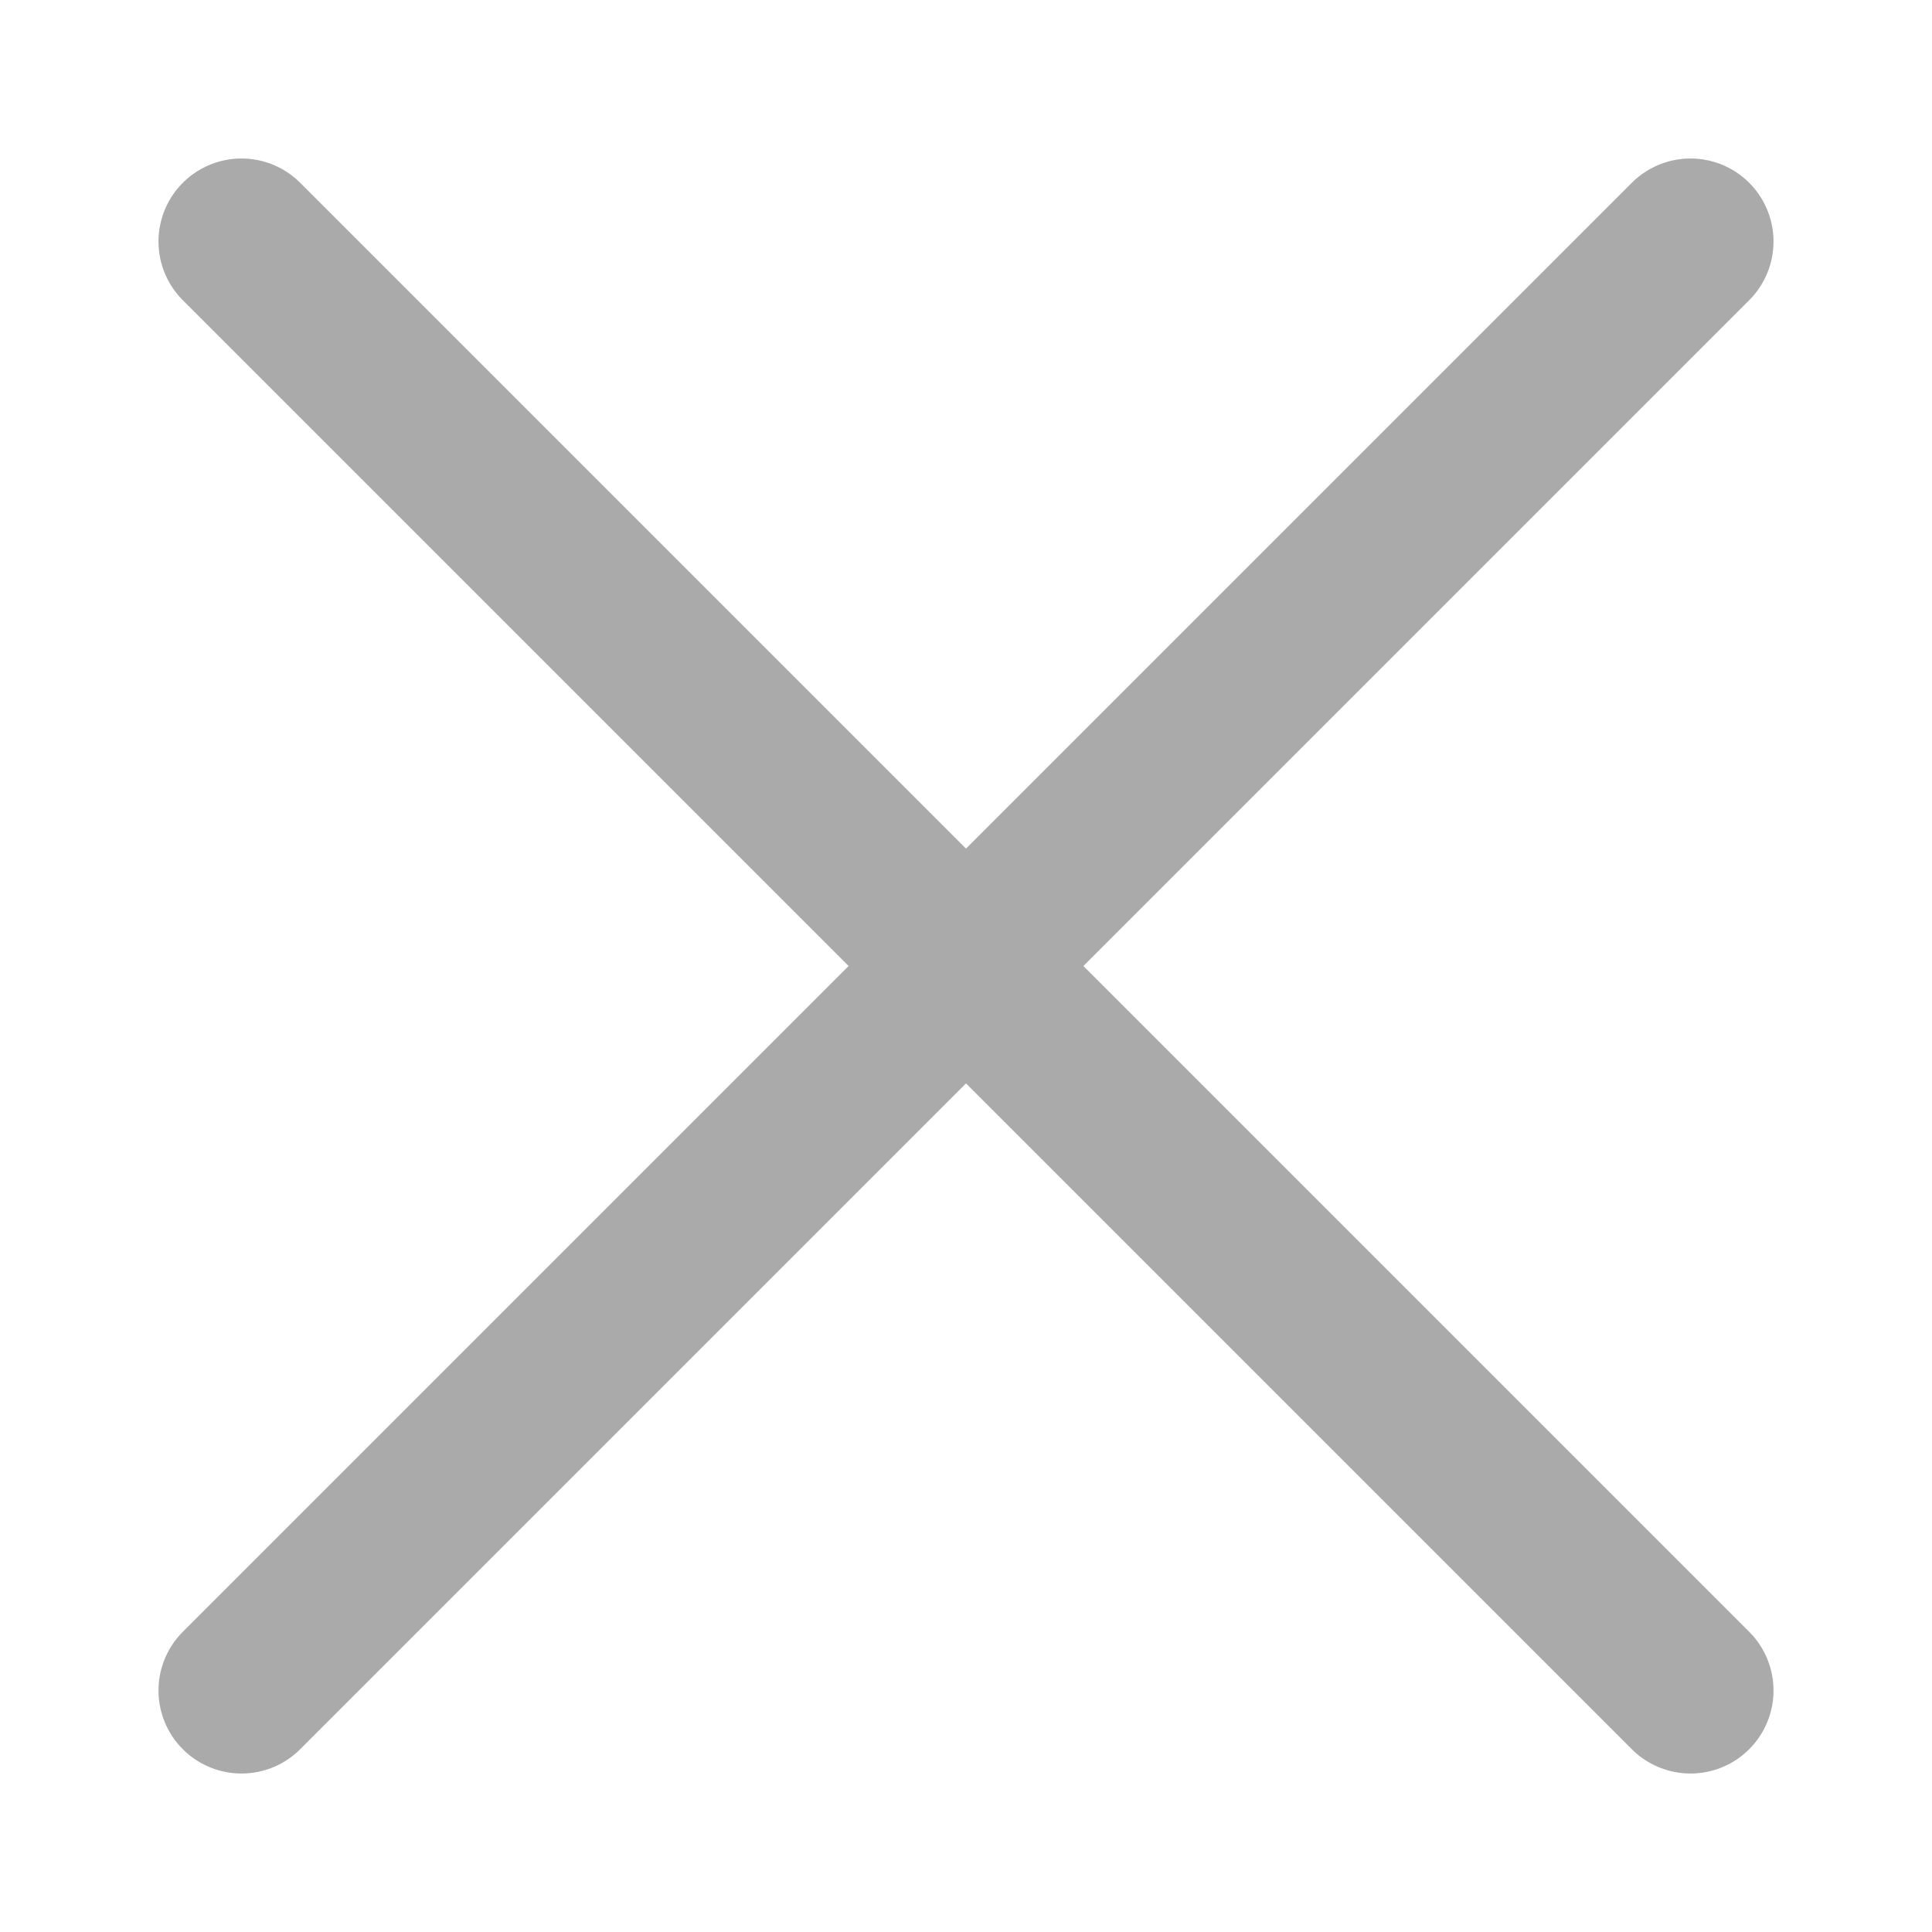
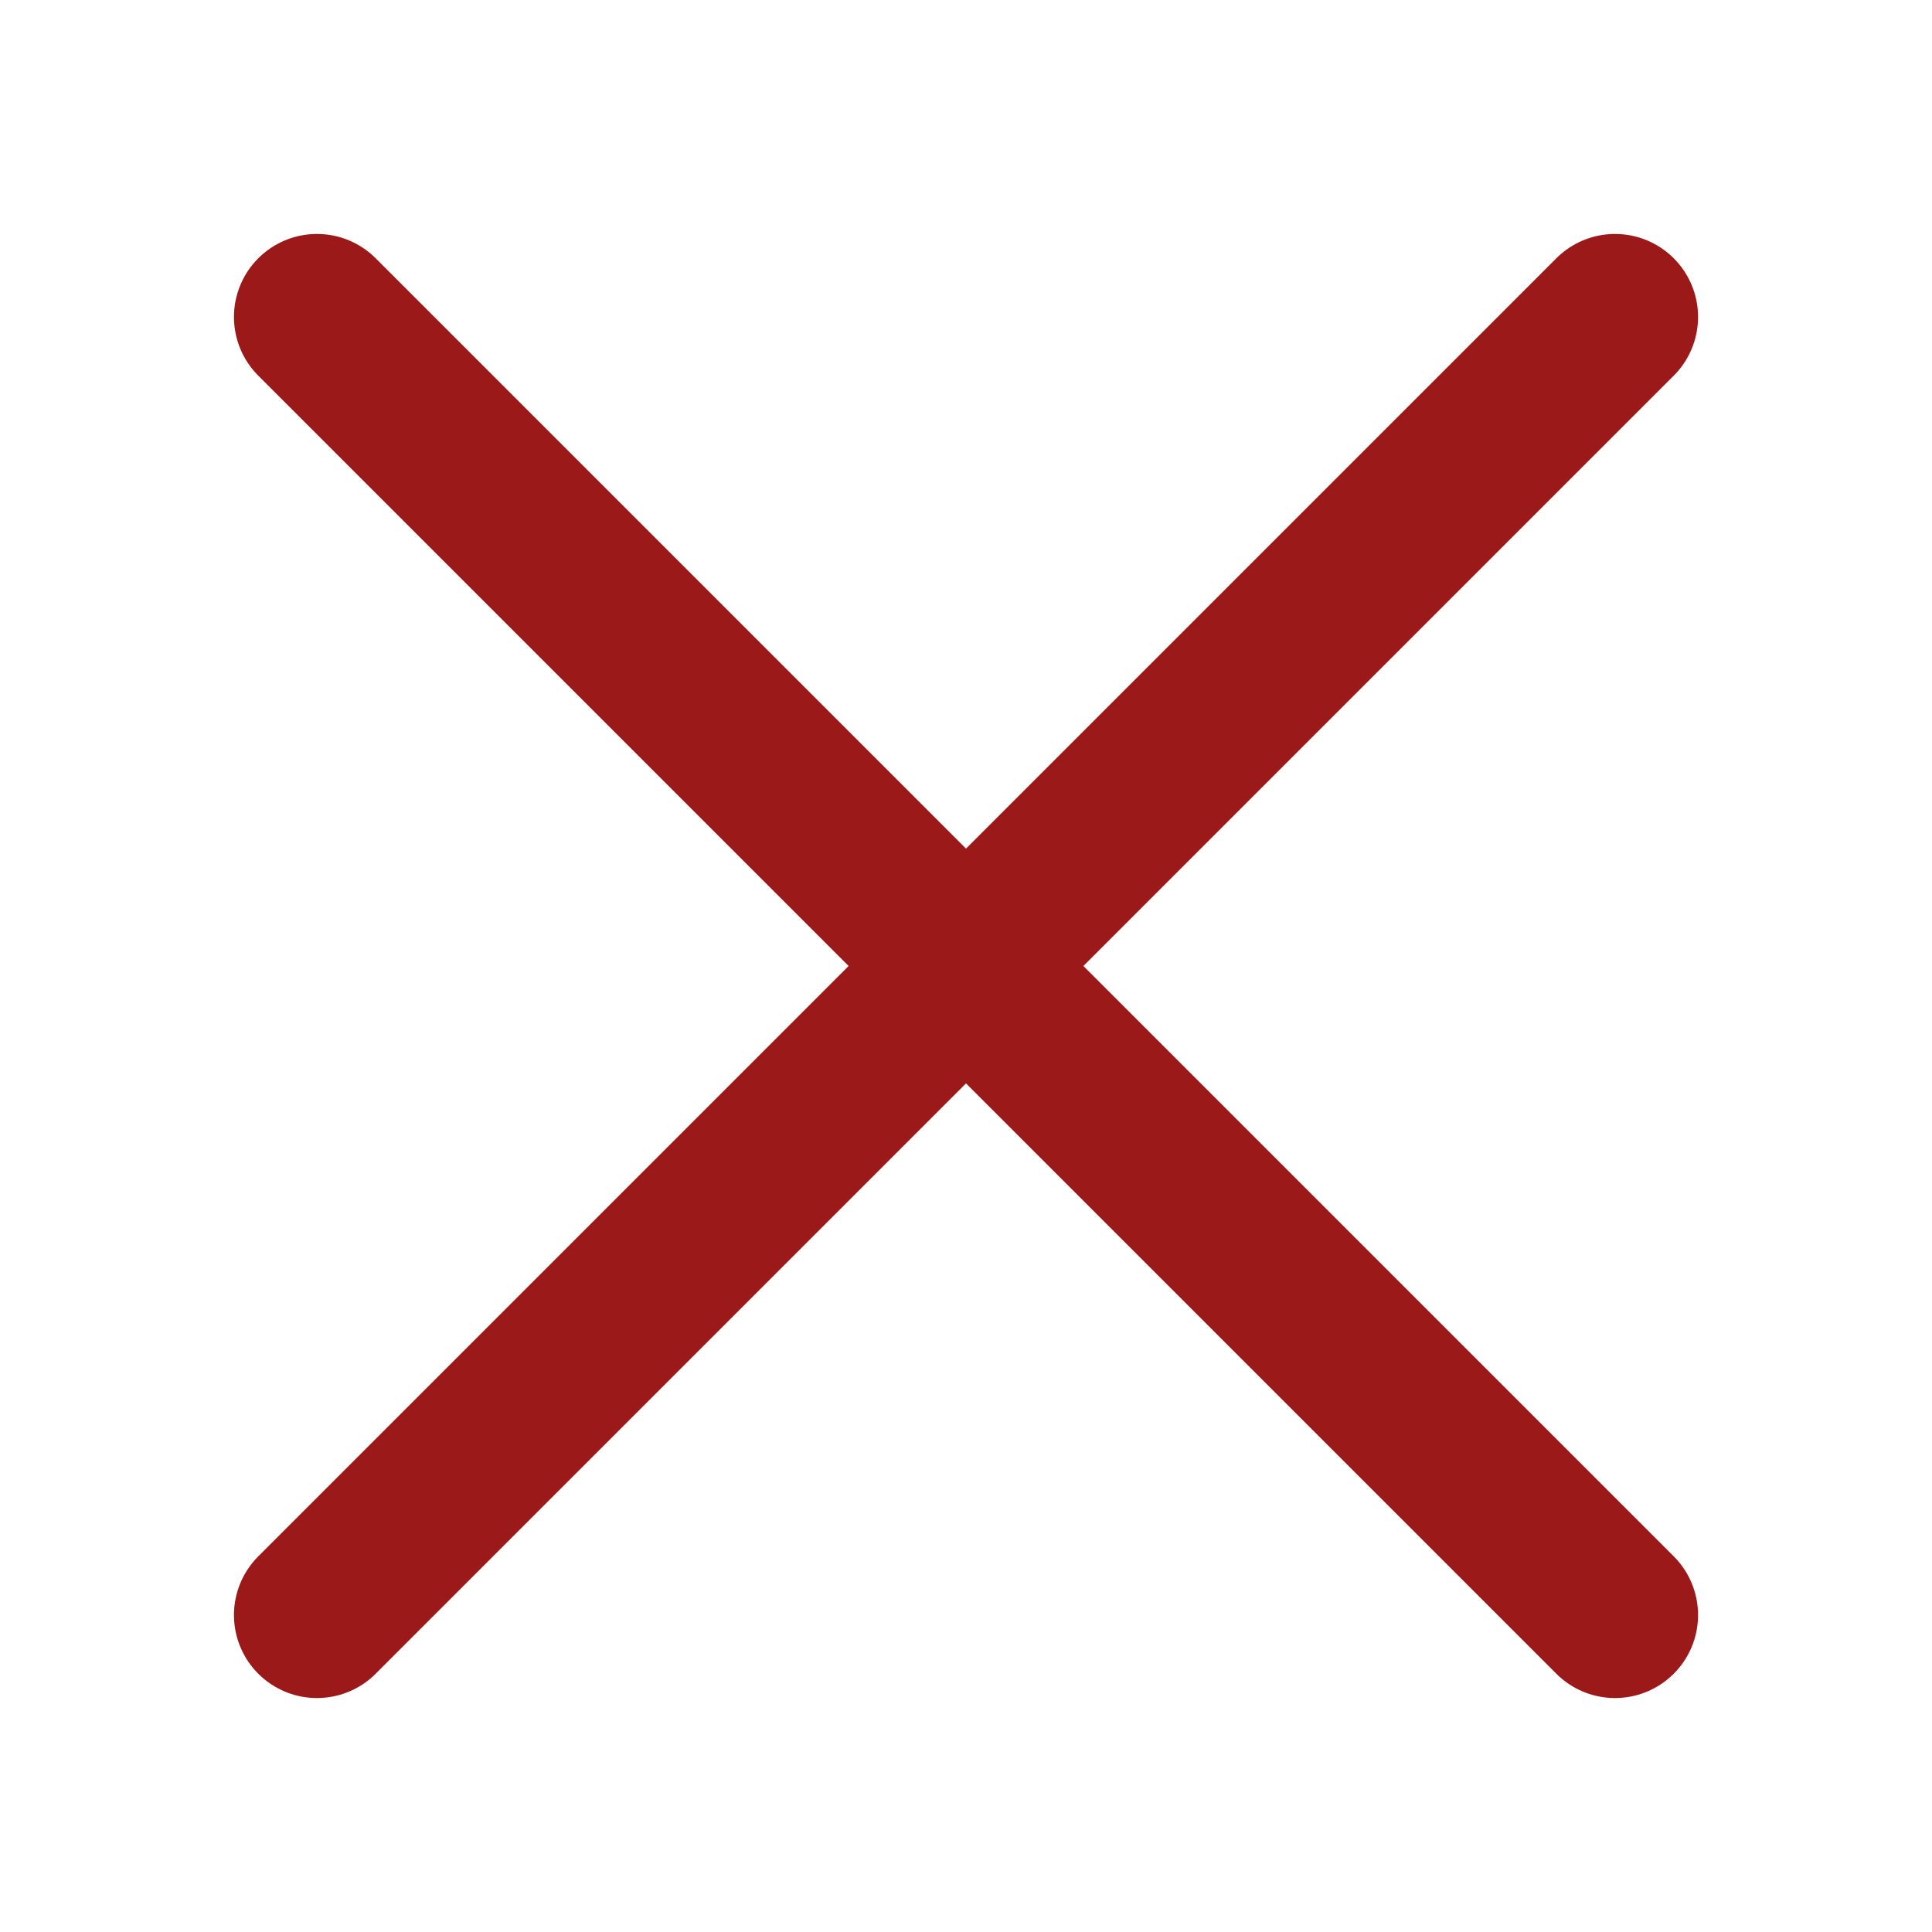
<svg xmlns="http://www.w3.org/2000/svg" width="128" height="128" viewBox="0 0 128 128" fill="none">
-   <path d="M112 112L16 16" stroke="#aaa" stroke-width="11" stroke-linecap="round" />
-   <path d="M112 16L16 112" stroke="#aaa" stroke-width="11" stroke-linecap="round" />
+   <path d="M107 107L21 21" stroke="#9B1919" stroke-width="11" stroke-linecap="round" />
+   <path d="M107 21L21 107" stroke="#9B1919" stroke-width="11" stroke-linecap="round" />
</svg>
